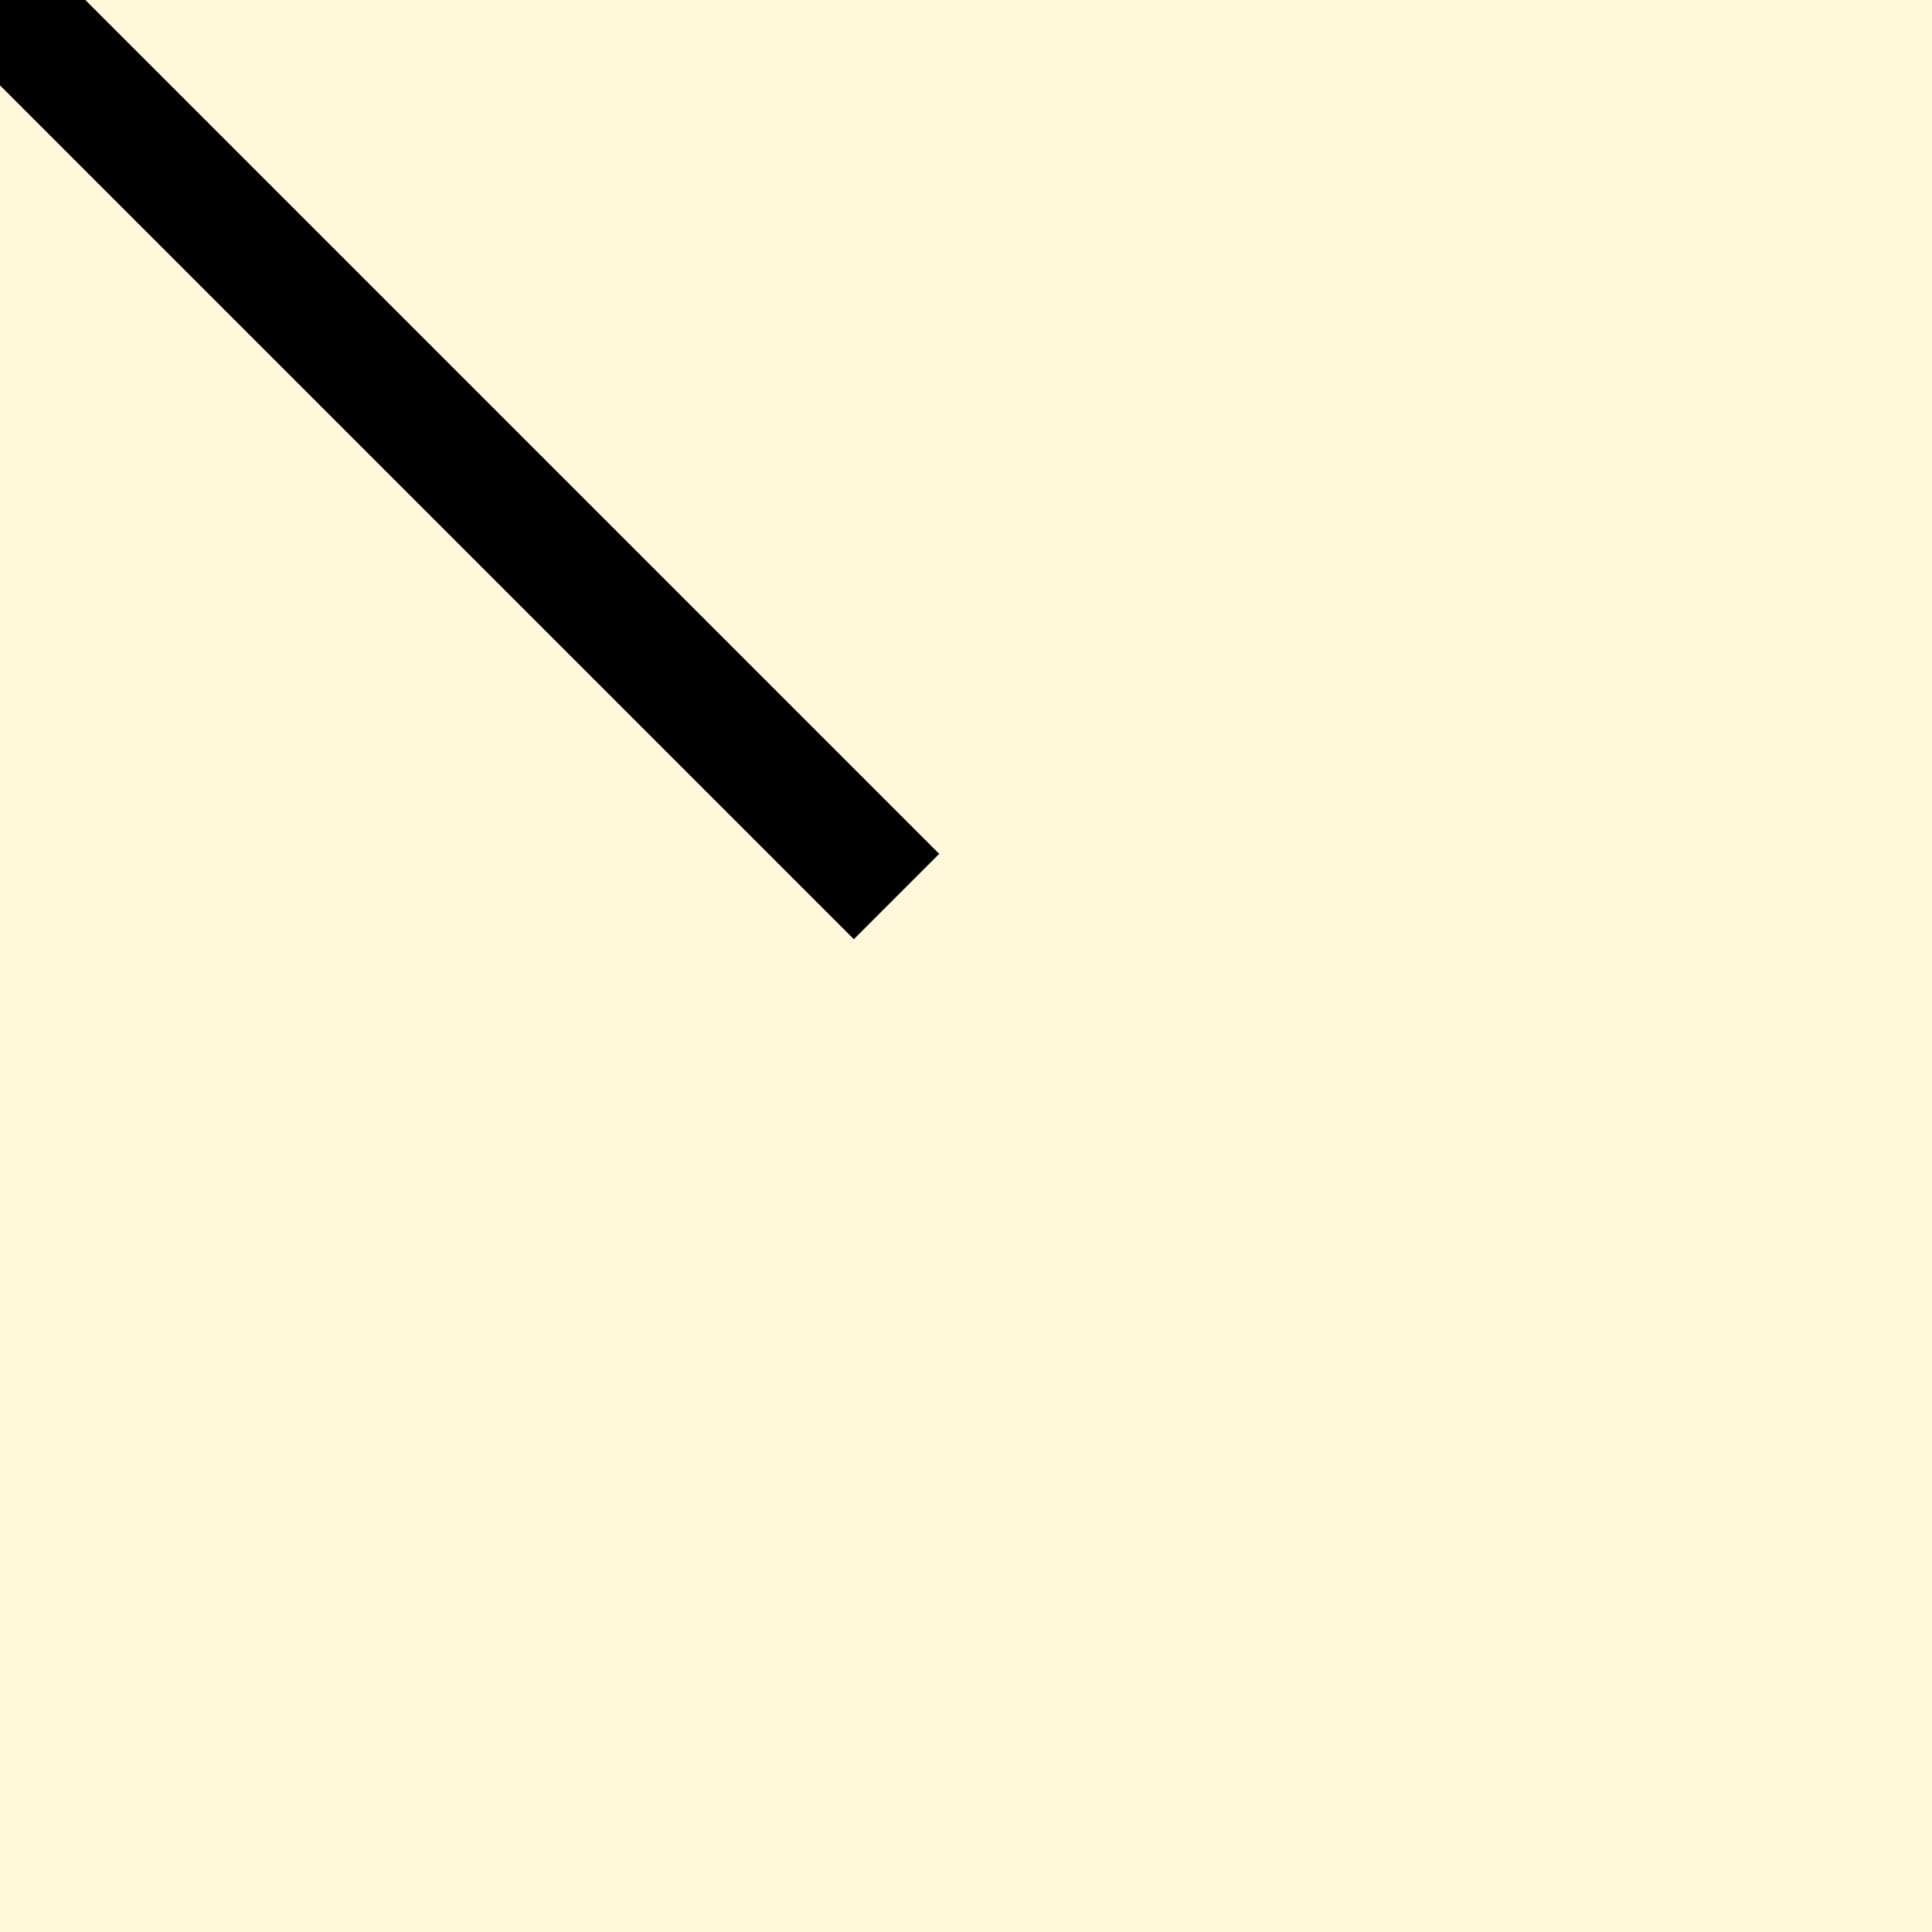
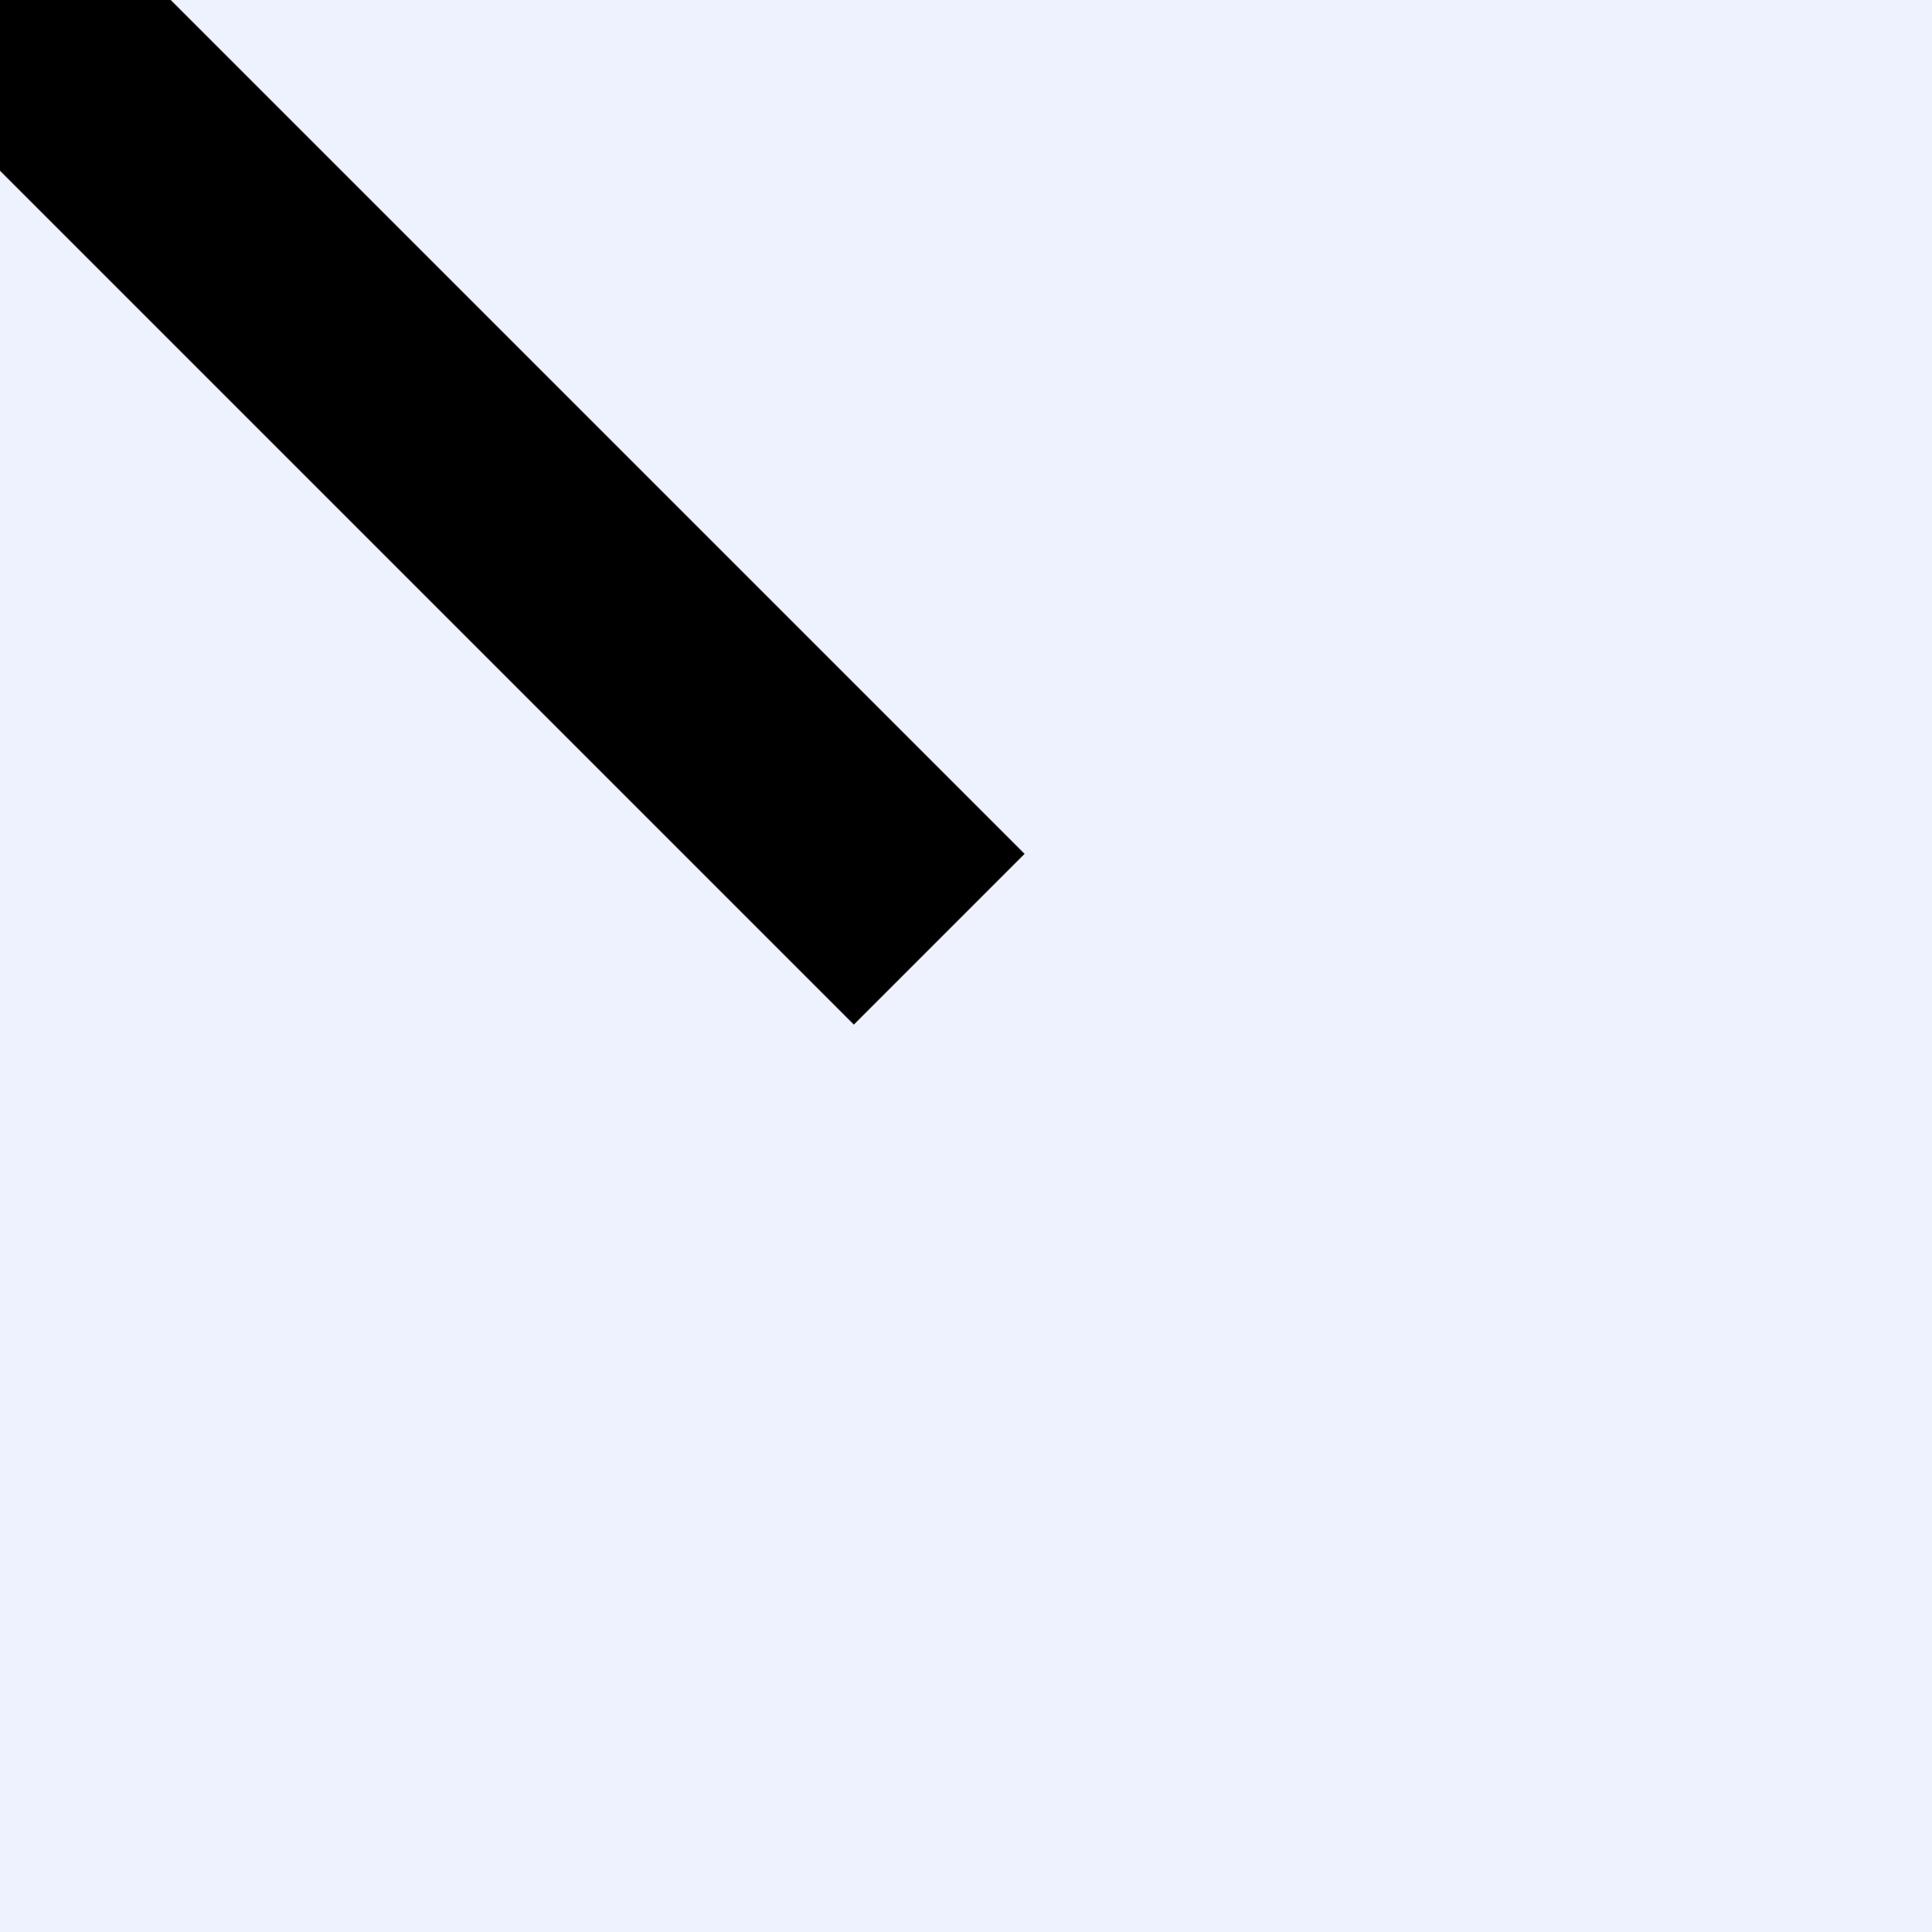
<svg xmlns="http://www.w3.org/2000/svg" id="patternId" width="100%" height="100%">
  <defs>
    <pattern id="a" patternUnits="userSpaceOnUse" width="40" height="40" patternTransform="scale(1) rotate(45)">
-       <rect x="0" y="0" width="100%" height="100%" fill="#fff8dbff" />
-       <path d="M20-5V5m0 30v10m20-30v10M0 15v10" stroke-linecap="square" stroke-width="0.5" stroke="#000000ff" fill="none" />
-       <path d="M-5 40H5M-5 0H5m30 0h10M35 40h10M15 20h10" stroke-linecap="square" stroke-width="0.5" stroke="#000000ff" fill="none" />
+       <rect x="0" y="0" width="100%" height="100%" fill="#eef2ffff" />
+       <path d="M20-5V5m0 30v10m20-30v10M0 15v10" stroke-linecap="square" stroke-width="1" stroke="#000000ff" fill="none" />
+       <path d="M-5 40H5M-5 0H5m30 0h10M35 40h10M15 20h10" stroke-linecap="square" stroke-width="1" stroke="#000000ff" fill="none" />
    </pattern>
  </defs>
  <rect width="800%" height="800%" transform="translate(0,0)" fill="url(#a)" />
</svg>
